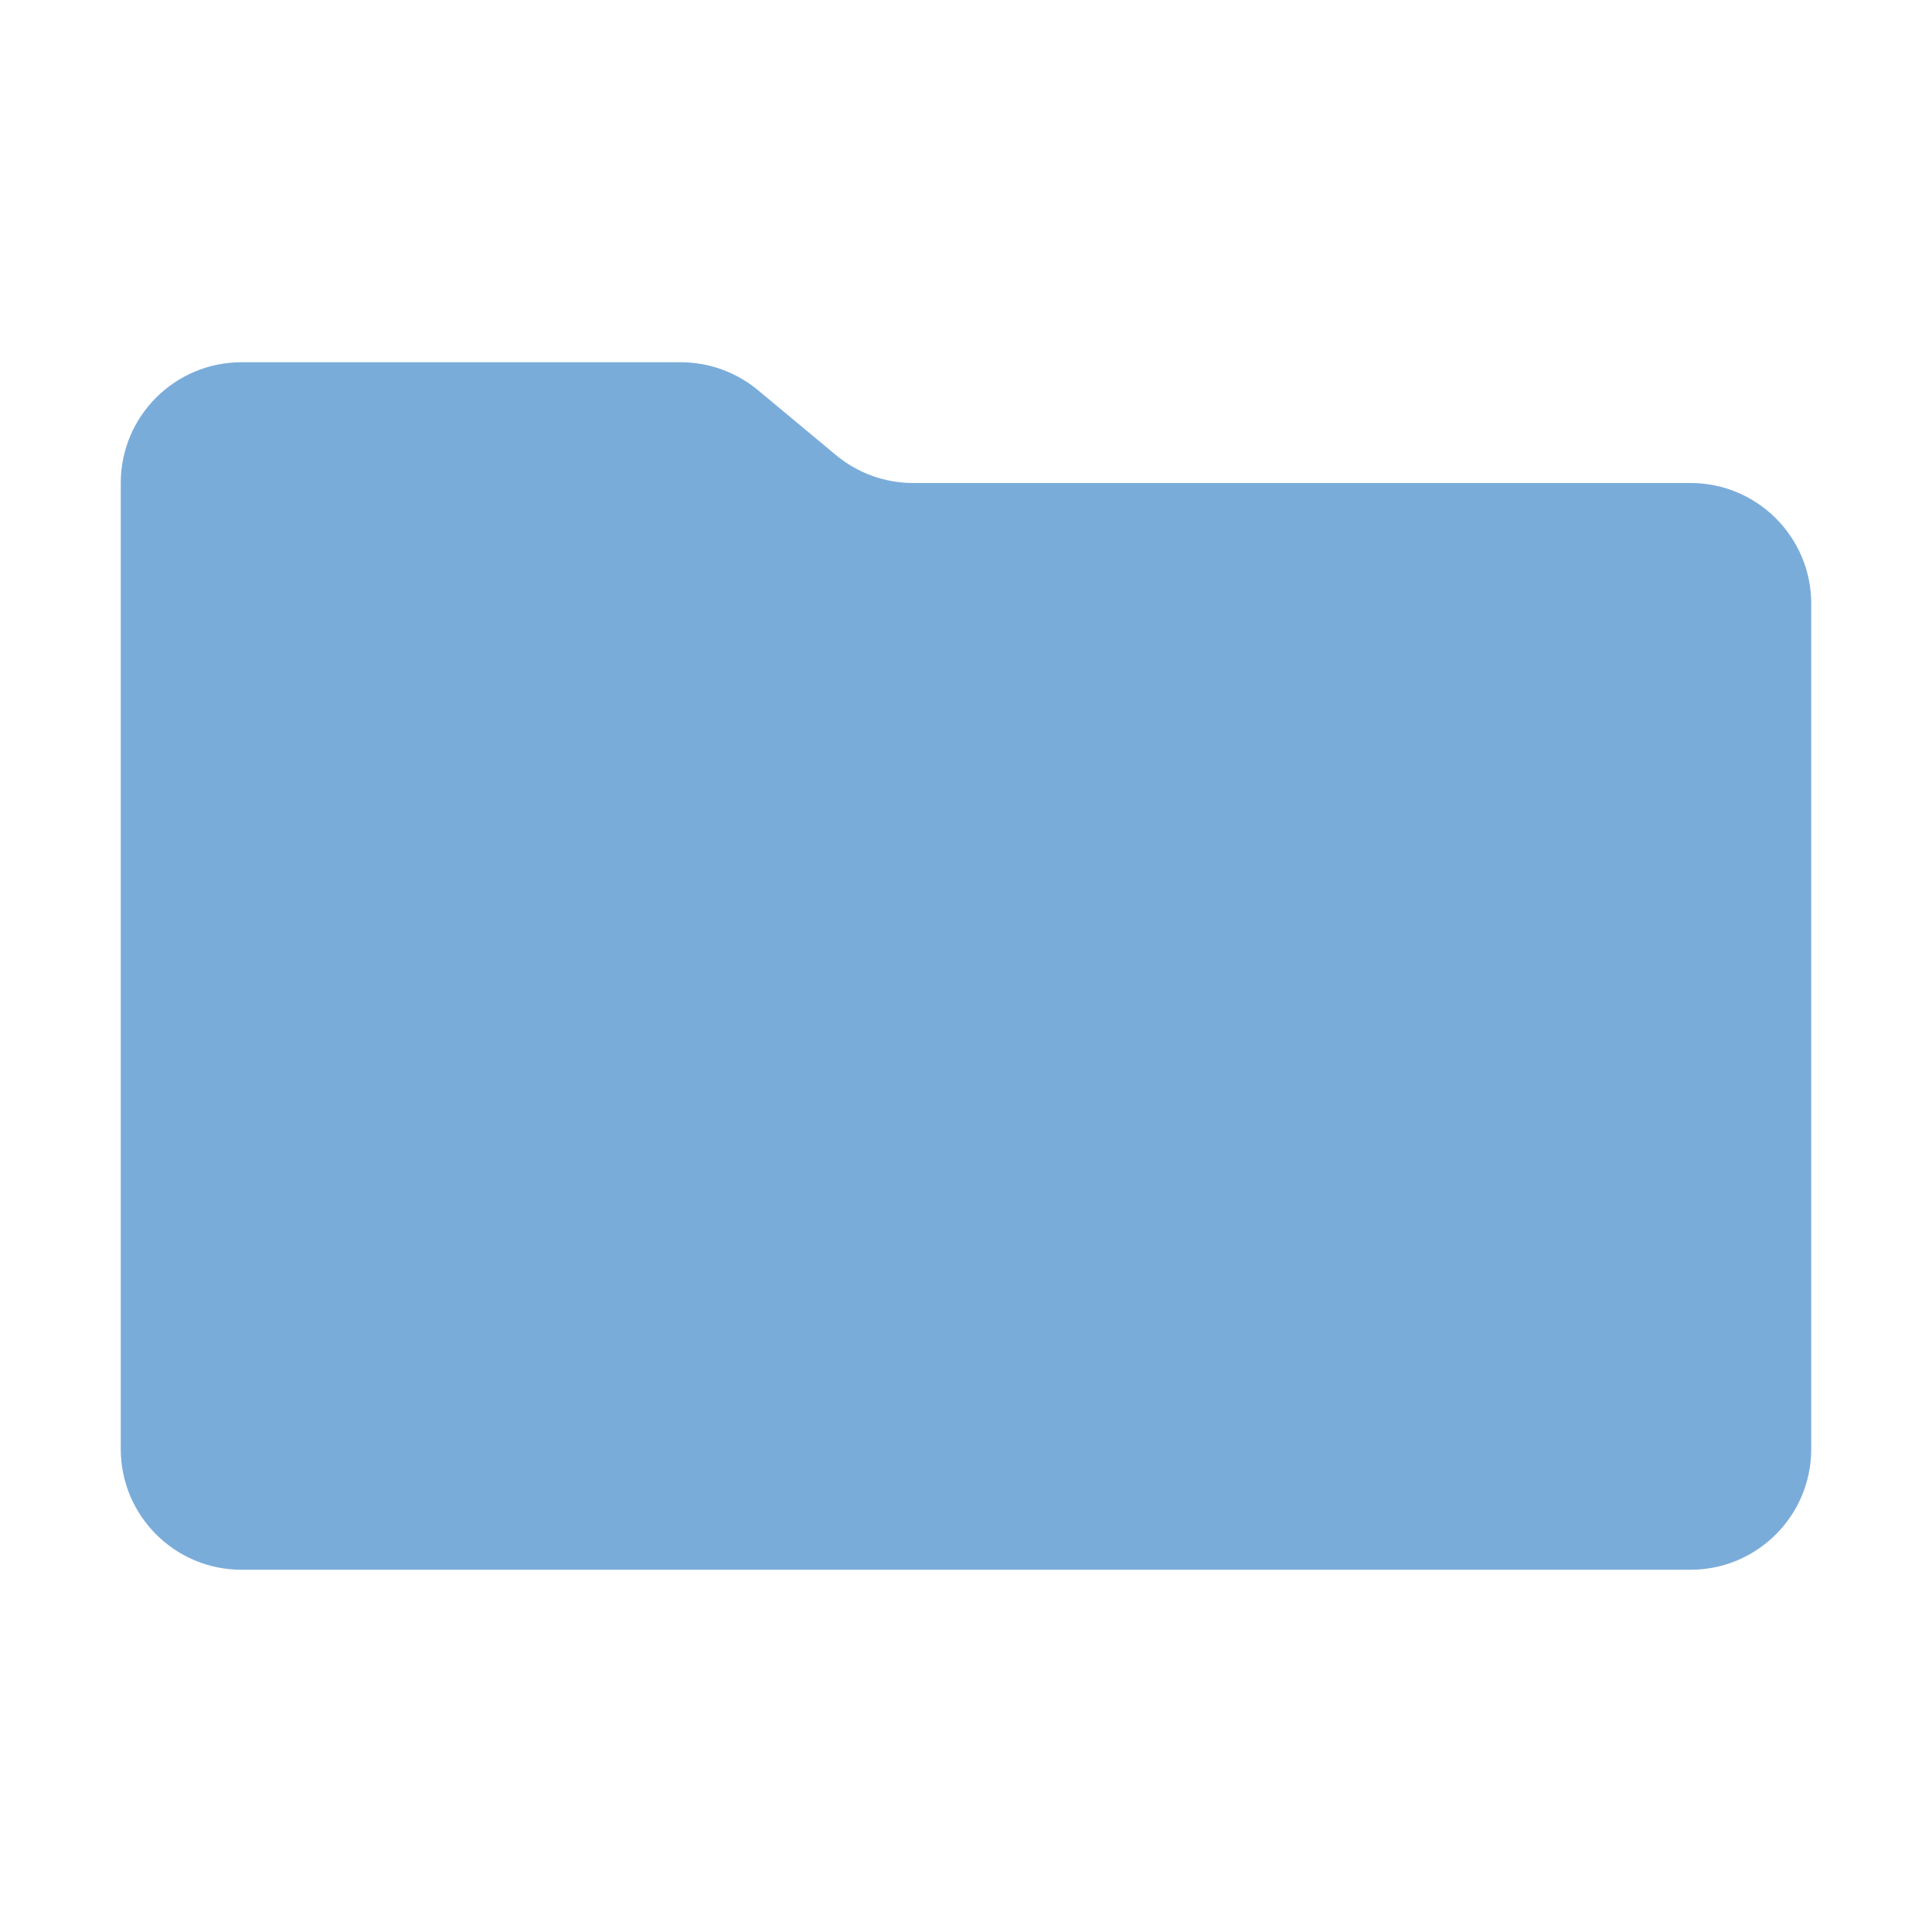
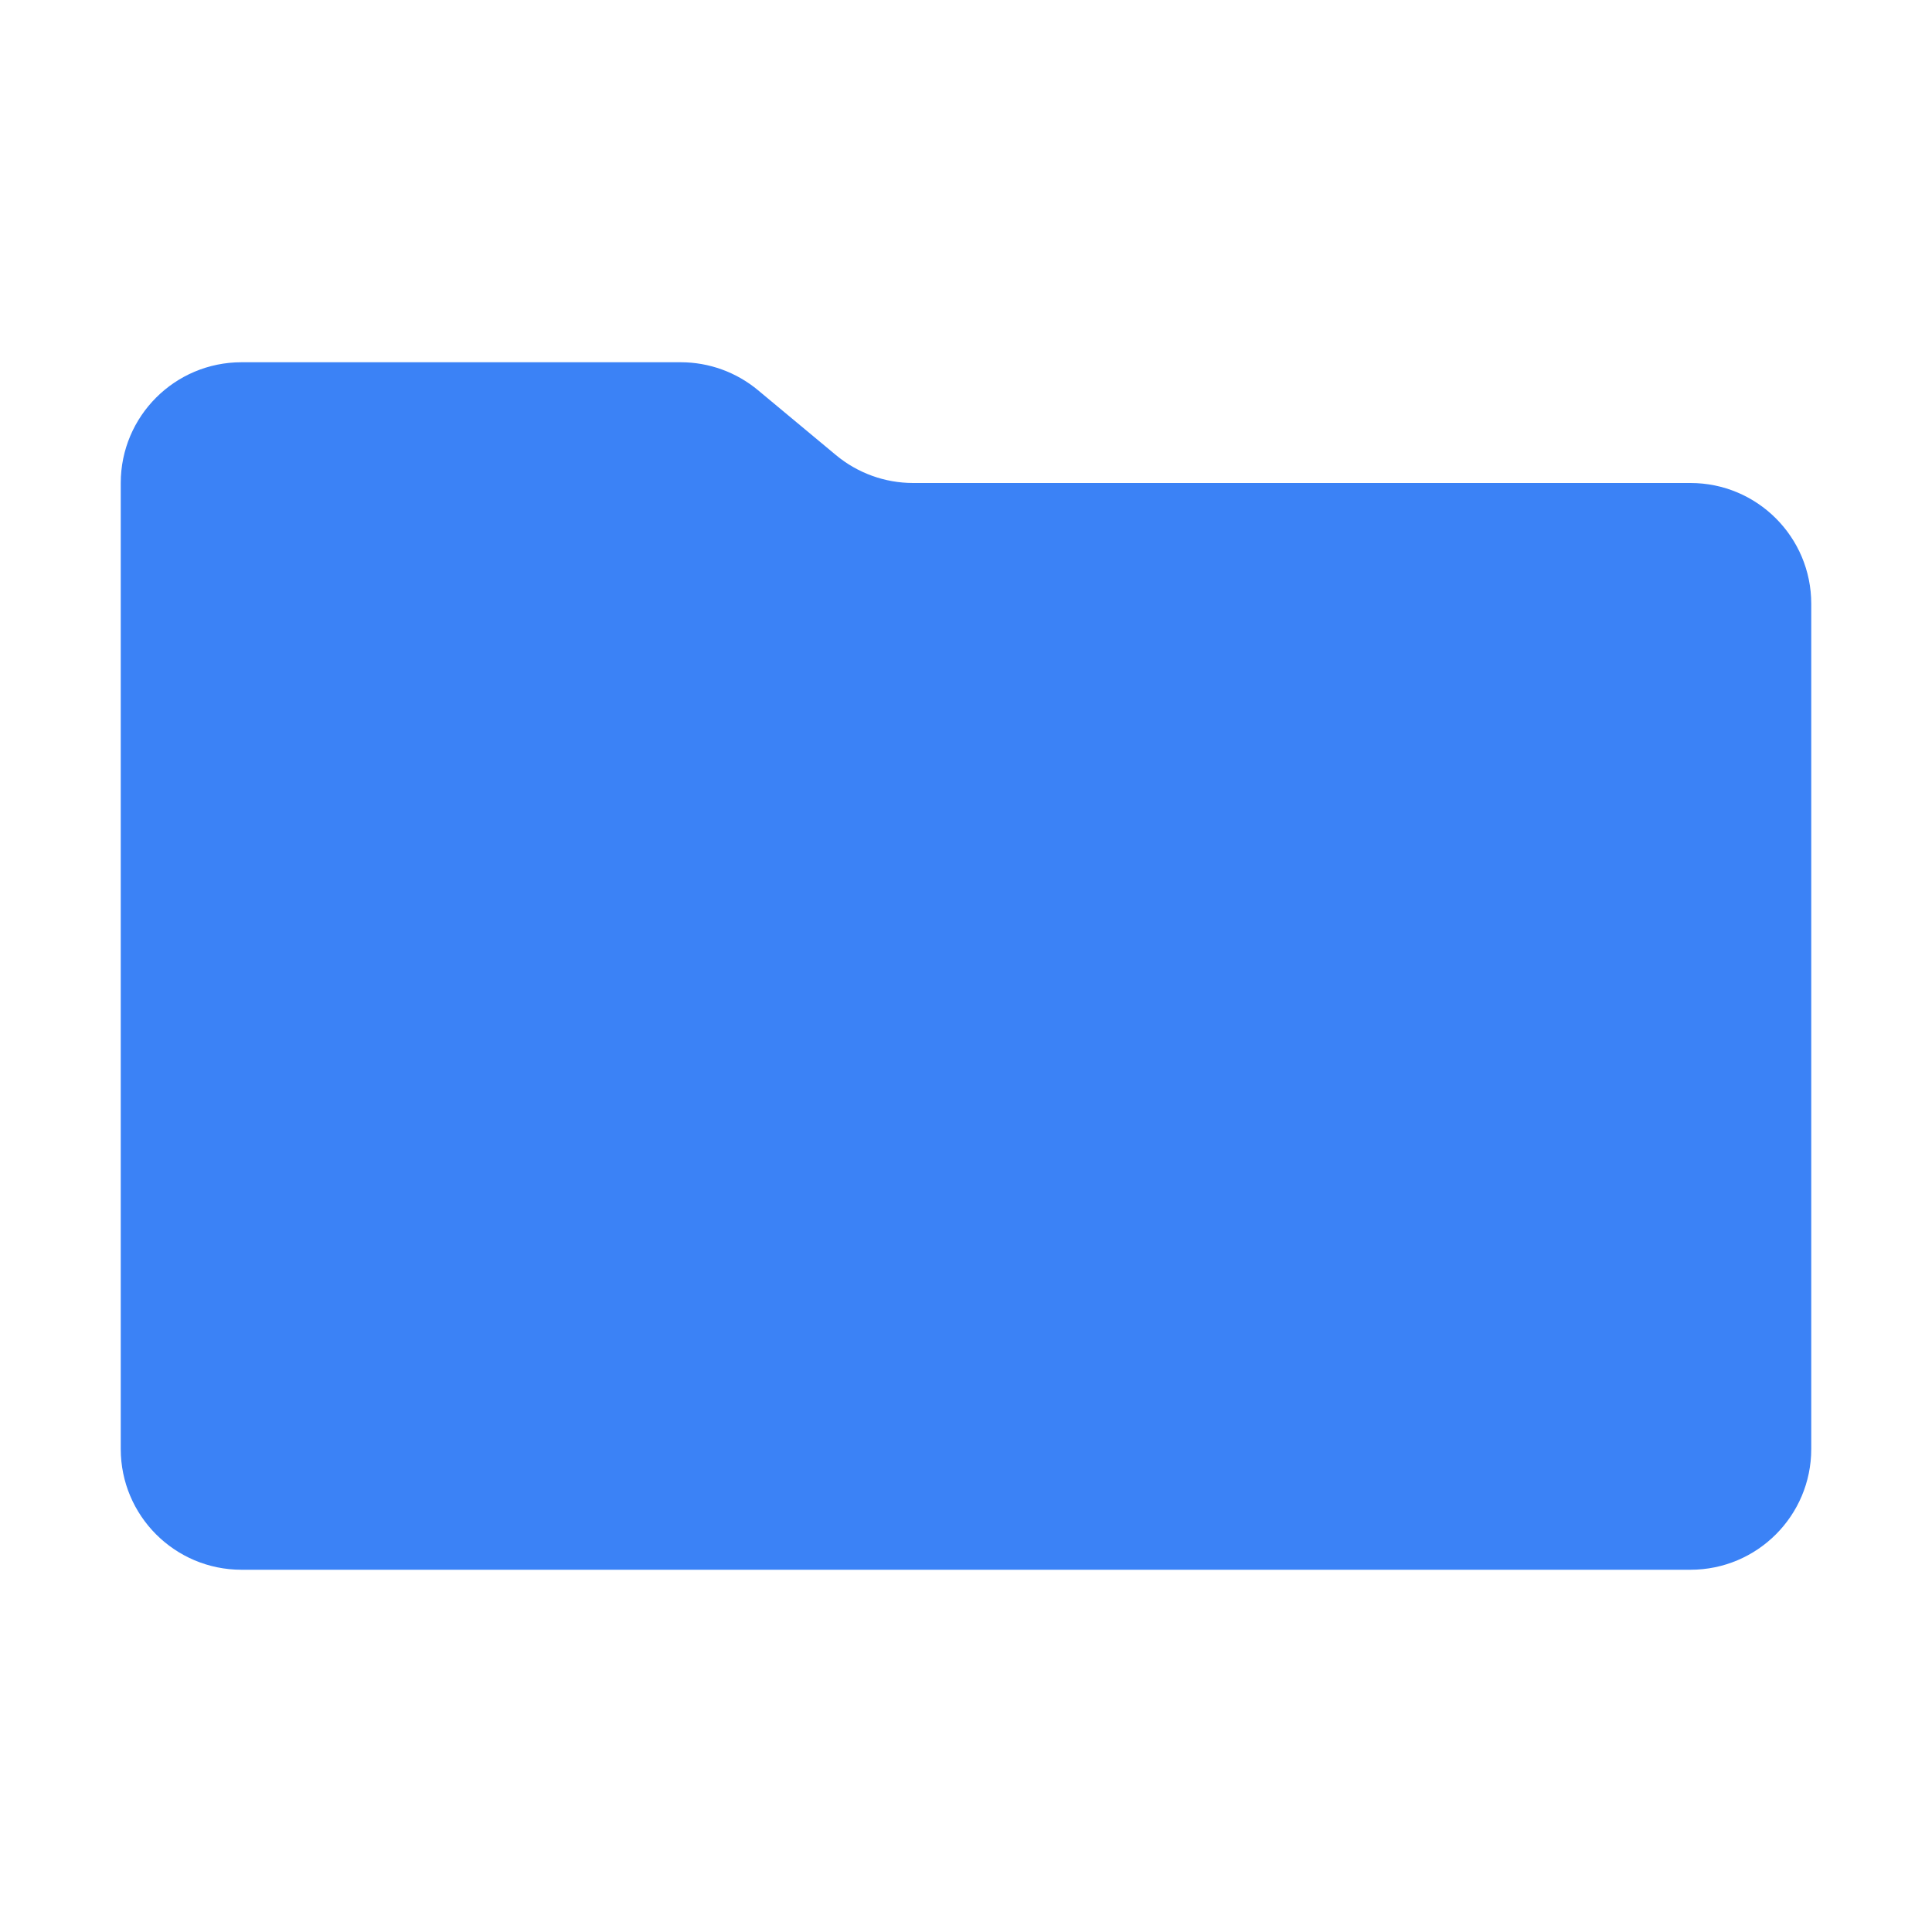
<svg xmlns="http://www.w3.org/2000/svg" viewBox="0 0 16 16">
-   <path d="m6.922 3.768-.644-.536A1 1 0 0 0 5.638 3H2a1 1 0 0 0-1 1v8a1 1 0 0 0 1 1h12a1 1 0 0 0 1-1V5a1 1 0 0 0-1-1H7.562a1 1 0 0 1-.64-.232" fill="#7aacda" />
+   <path d="m6.922 3.768-.644-.536A1 1 0 0 0 5.638 3H2a1 1 0 0 0-1 1v8a1 1 0 0 0 1 1h12a1 1 0 0 0 1-1V5a1 1 0 0 0-1-1H7.562a1 1 0 0 1-.64-.232" fill="#3b82f6" />
</svg>
